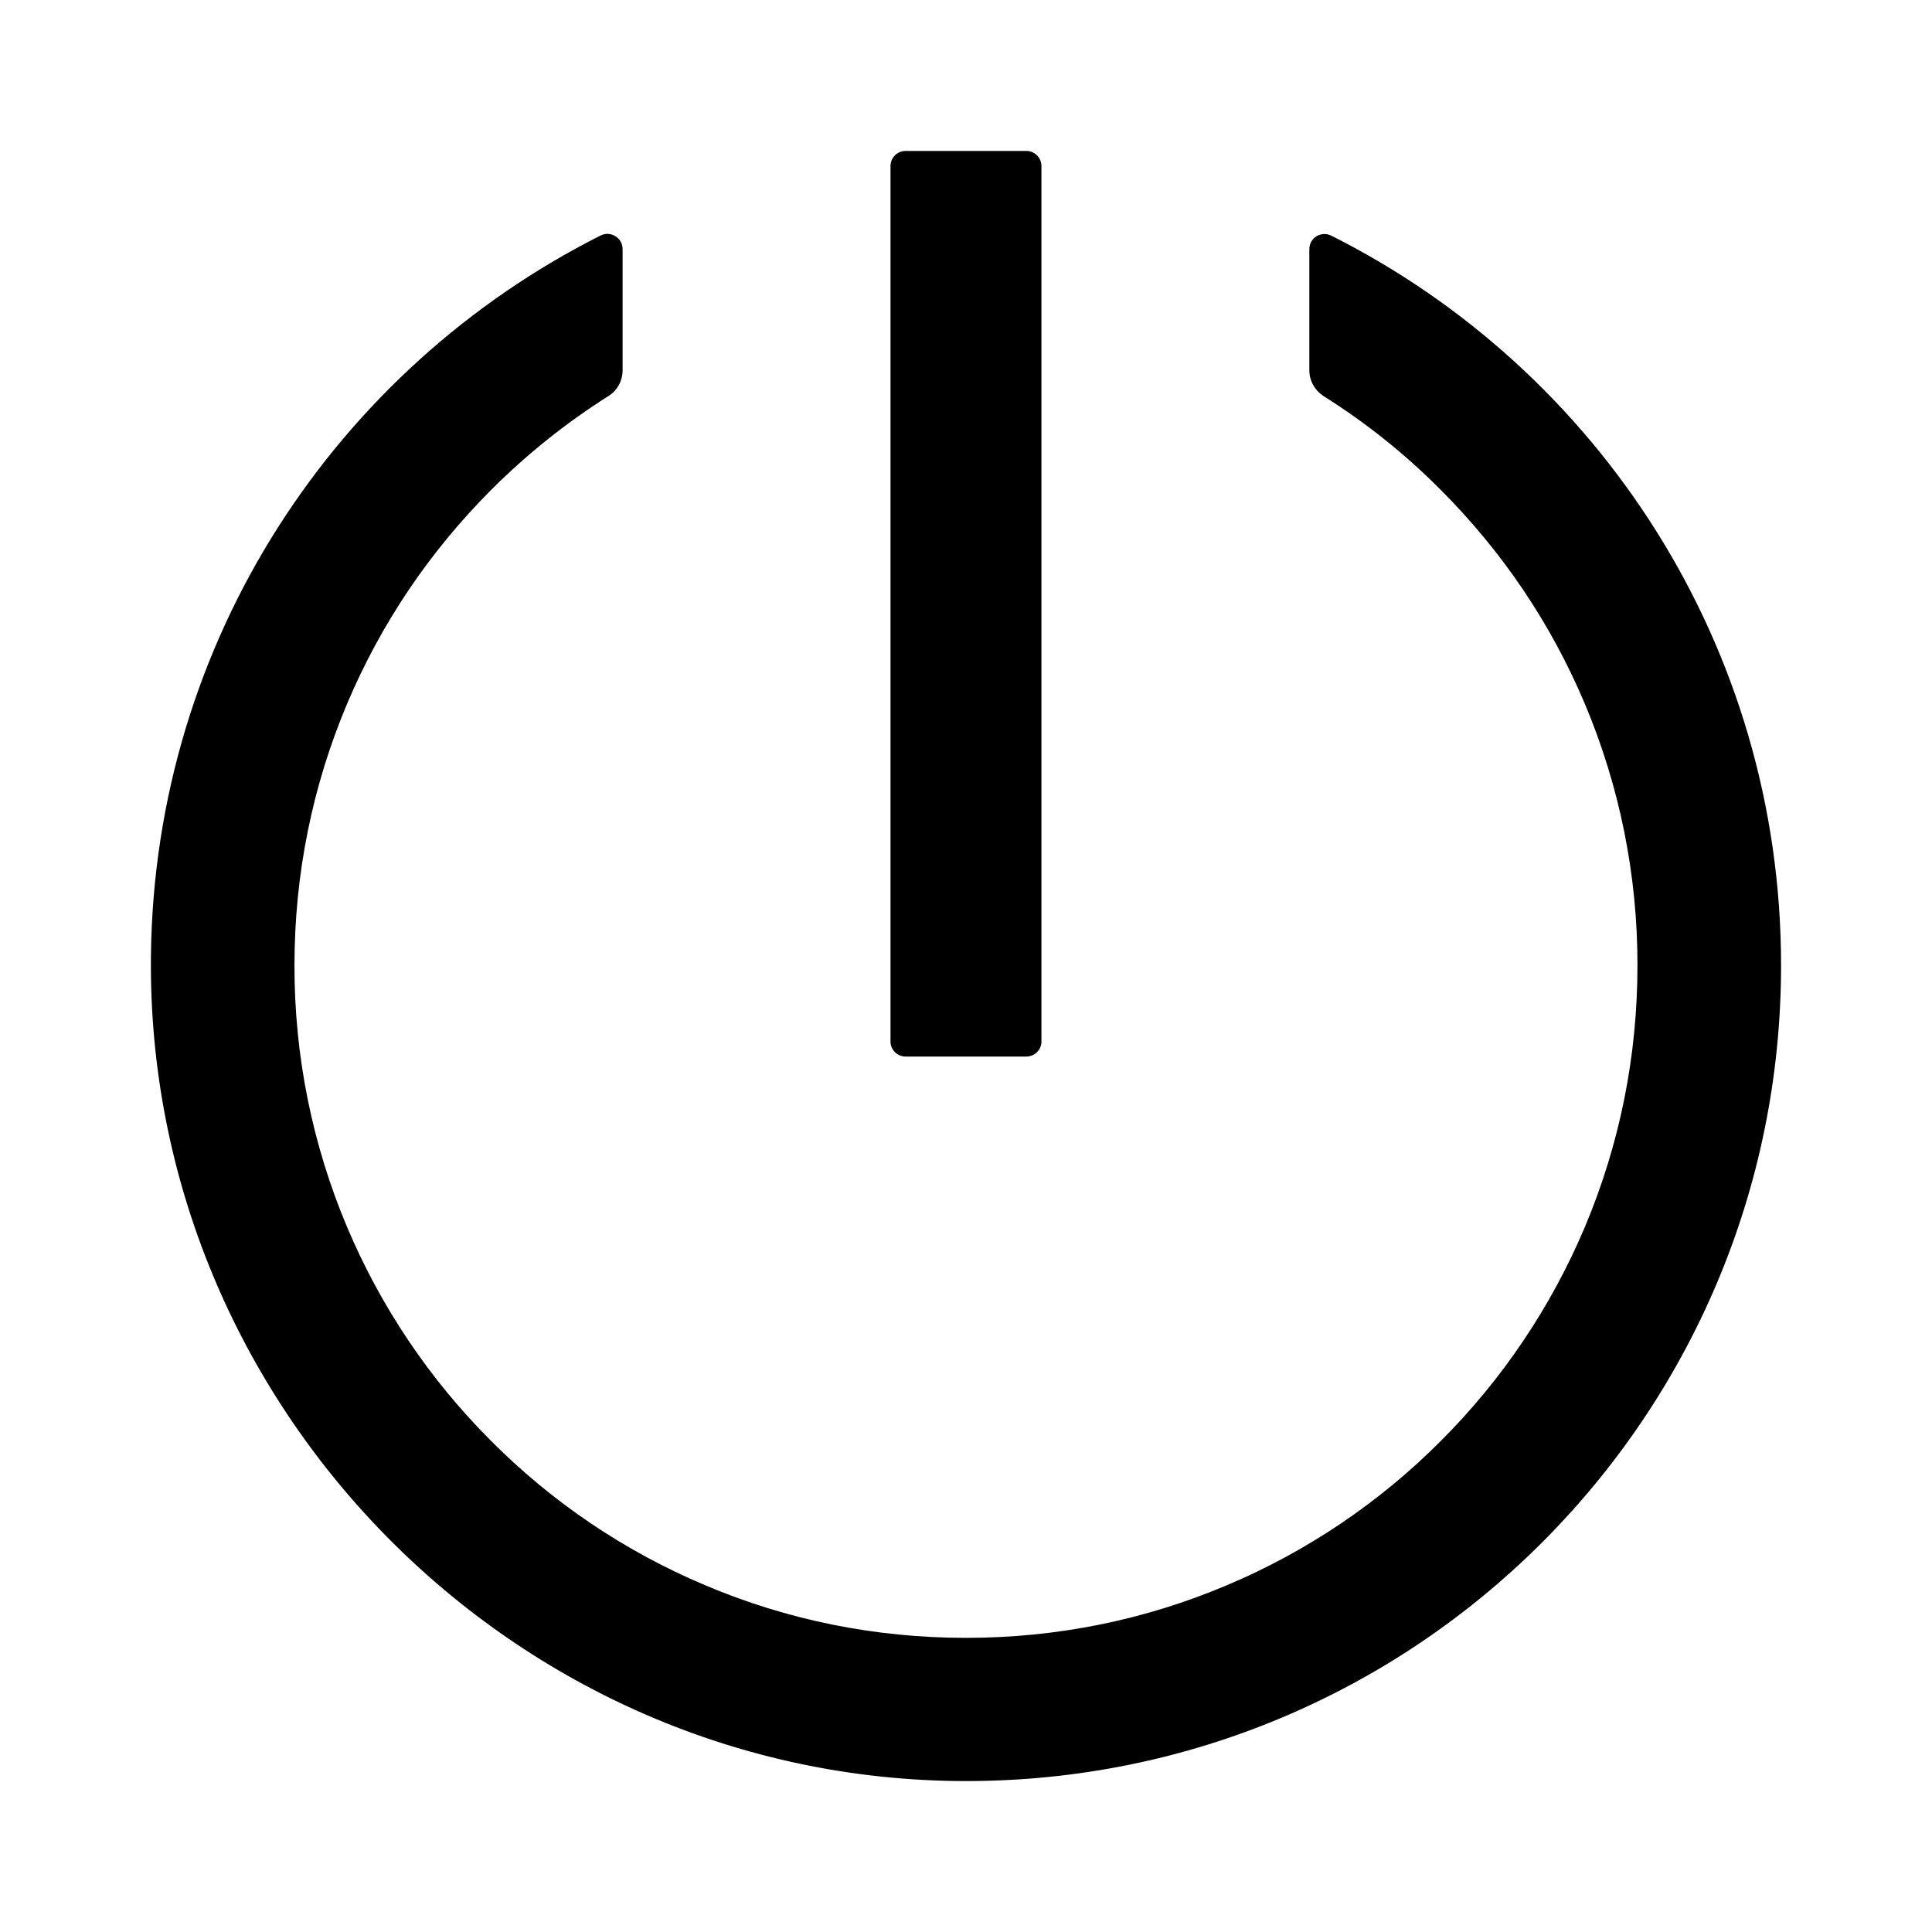
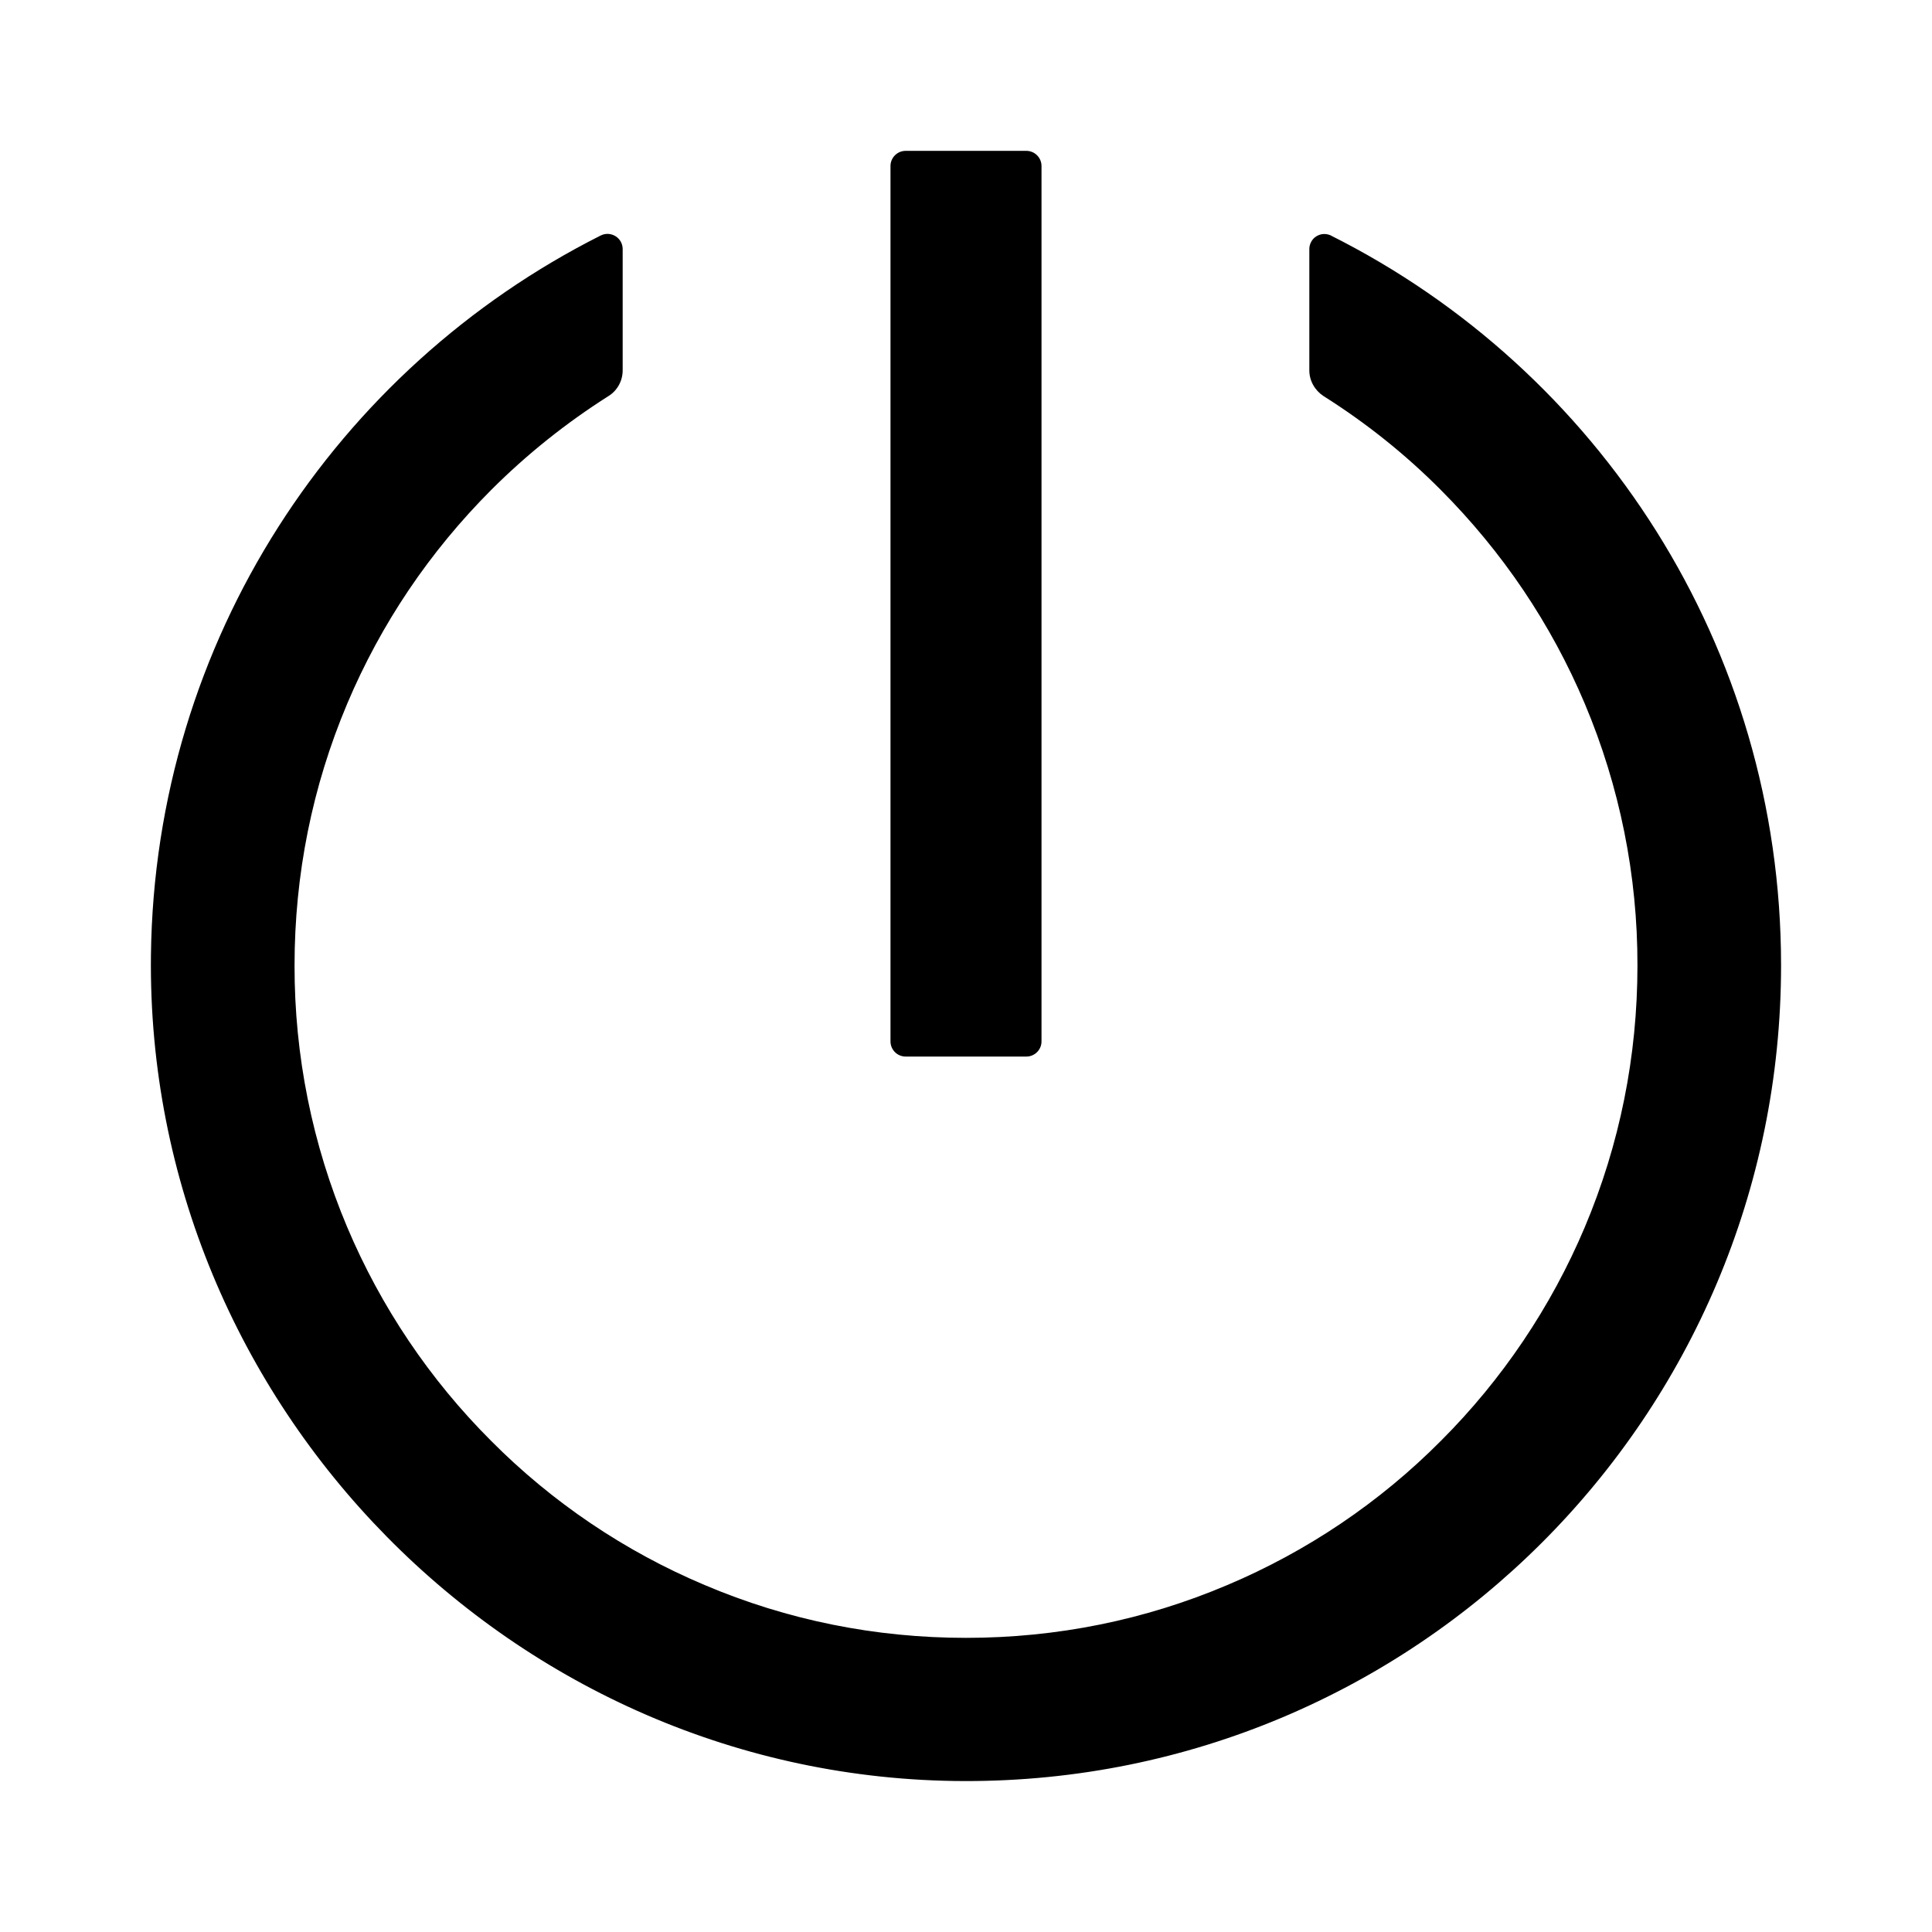
- <svg xmlns="http://www.w3.org/2000/svg" width="24" height="24" viewBox="0 0 24 24" fill="none">
-   <path d="M16.537 2.927C16.508 2.913 16.477 2.906 16.444 2.907C16.412 2.909 16.381 2.919 16.354 2.935C16.326 2.952 16.304 2.976 16.288 3.004C16.273 3.032 16.265 3.064 16.265 3.096V4.601C16.265 4.73 16.333 4.849 16.441 4.92C16.97 5.252 17.459 5.644 17.899 6.087C18.665 6.855 19.268 7.748 19.687 8.742C20.121 9.771 20.343 10.877 20.341 11.993C20.341 13.12 20.121 14.215 19.687 15.244C19.268 16.236 18.661 17.138 17.899 17.899C17.139 18.663 16.238 19.271 15.246 19.69C14.219 20.126 13.125 20.346 12 20.346C10.875 20.346 9.78 20.126 8.754 19.69C7.761 19.271 6.86 18.663 6.1 17.899C5.338 17.138 4.731 16.236 4.312 15.244C3.878 14.215 3.656 13.11 3.658 11.993C3.658 10.866 3.878 9.771 4.312 8.742C4.732 7.748 5.334 6.855 6.1 6.087C6.546 5.641 7.033 5.252 7.558 4.92C7.668 4.852 7.734 4.73 7.734 4.601V3.094C7.734 2.953 7.586 2.864 7.462 2.925C4.183 4.575 1.921 7.952 1.875 11.866C1.809 17.463 6.386 22.113 11.981 22.125C17.582 22.137 22.125 17.595 22.125 11.991C22.125 8.025 19.851 4.591 16.537 2.927ZM11.25 13.125H12.75C12.853 13.125 12.937 13.041 12.937 12.938V2.062C12.937 1.959 12.853 1.875 12.75 1.875H11.25C11.146 1.875 11.062 1.959 11.062 2.062V12.938C11.062 13.041 11.146 13.125 11.25 13.125Z" fill="black" />
+ <svg xmlns="http://www.w3.org/2000/svg" fill="none" height="24" viewBox="0 0 24 24" width="24">
+   <path d="m16.537 2.927c-.029-.014-.061-.021-.093-.02-.032.001-.063.011-.091.028s-.05.041-.065.069c-.015.028-.024.06-.023.092v1.505c0 .129.068.248.176.319.528.333 1.018.724 1.458 1.167.766.769 1.369 1.662 1.788 2.655.434 1.029.656 2.134.654 3.251 0 1.127-.22 2.222-.654 3.251-.419.992-1.026 1.894-1.788 2.655-.759.764-1.661 1.372-2.653 1.791-1.027.436-2.121.656-3.246.656s-2.22-.22-3.246-.656c-.992-.418-1.894-1.027-2.653-1.791-.762-.761-1.369-1.663-1.788-2.655-.434-1.029-.656-2.134-.654-3.251 0-1.127.22-2.222.654-3.251.42-.994 1.022-1.887 1.788-2.655.445-.445.933-.834 1.458-1.167.11-.068.176-.19.176-.319v-1.507c0-.141-.148-.23-.272-.169-3.279 1.65-5.541 5.027-5.588 8.941-.066 5.597 4.512 10.247 10.106 10.259 5.602.012 10.144-4.53 10.144-10.134 0-3.966-2.273-7.399-5.588-9.063zm-5.287 10.198h1.5c.103 0 .188-.084.188-.188v-10.875c0-.103-.084-.188-.188-.188h-1.5c-.103 0-.188.084-.188.188v10.875c0 .103.084.188.188.188z" fill="#000" />
</svg>
